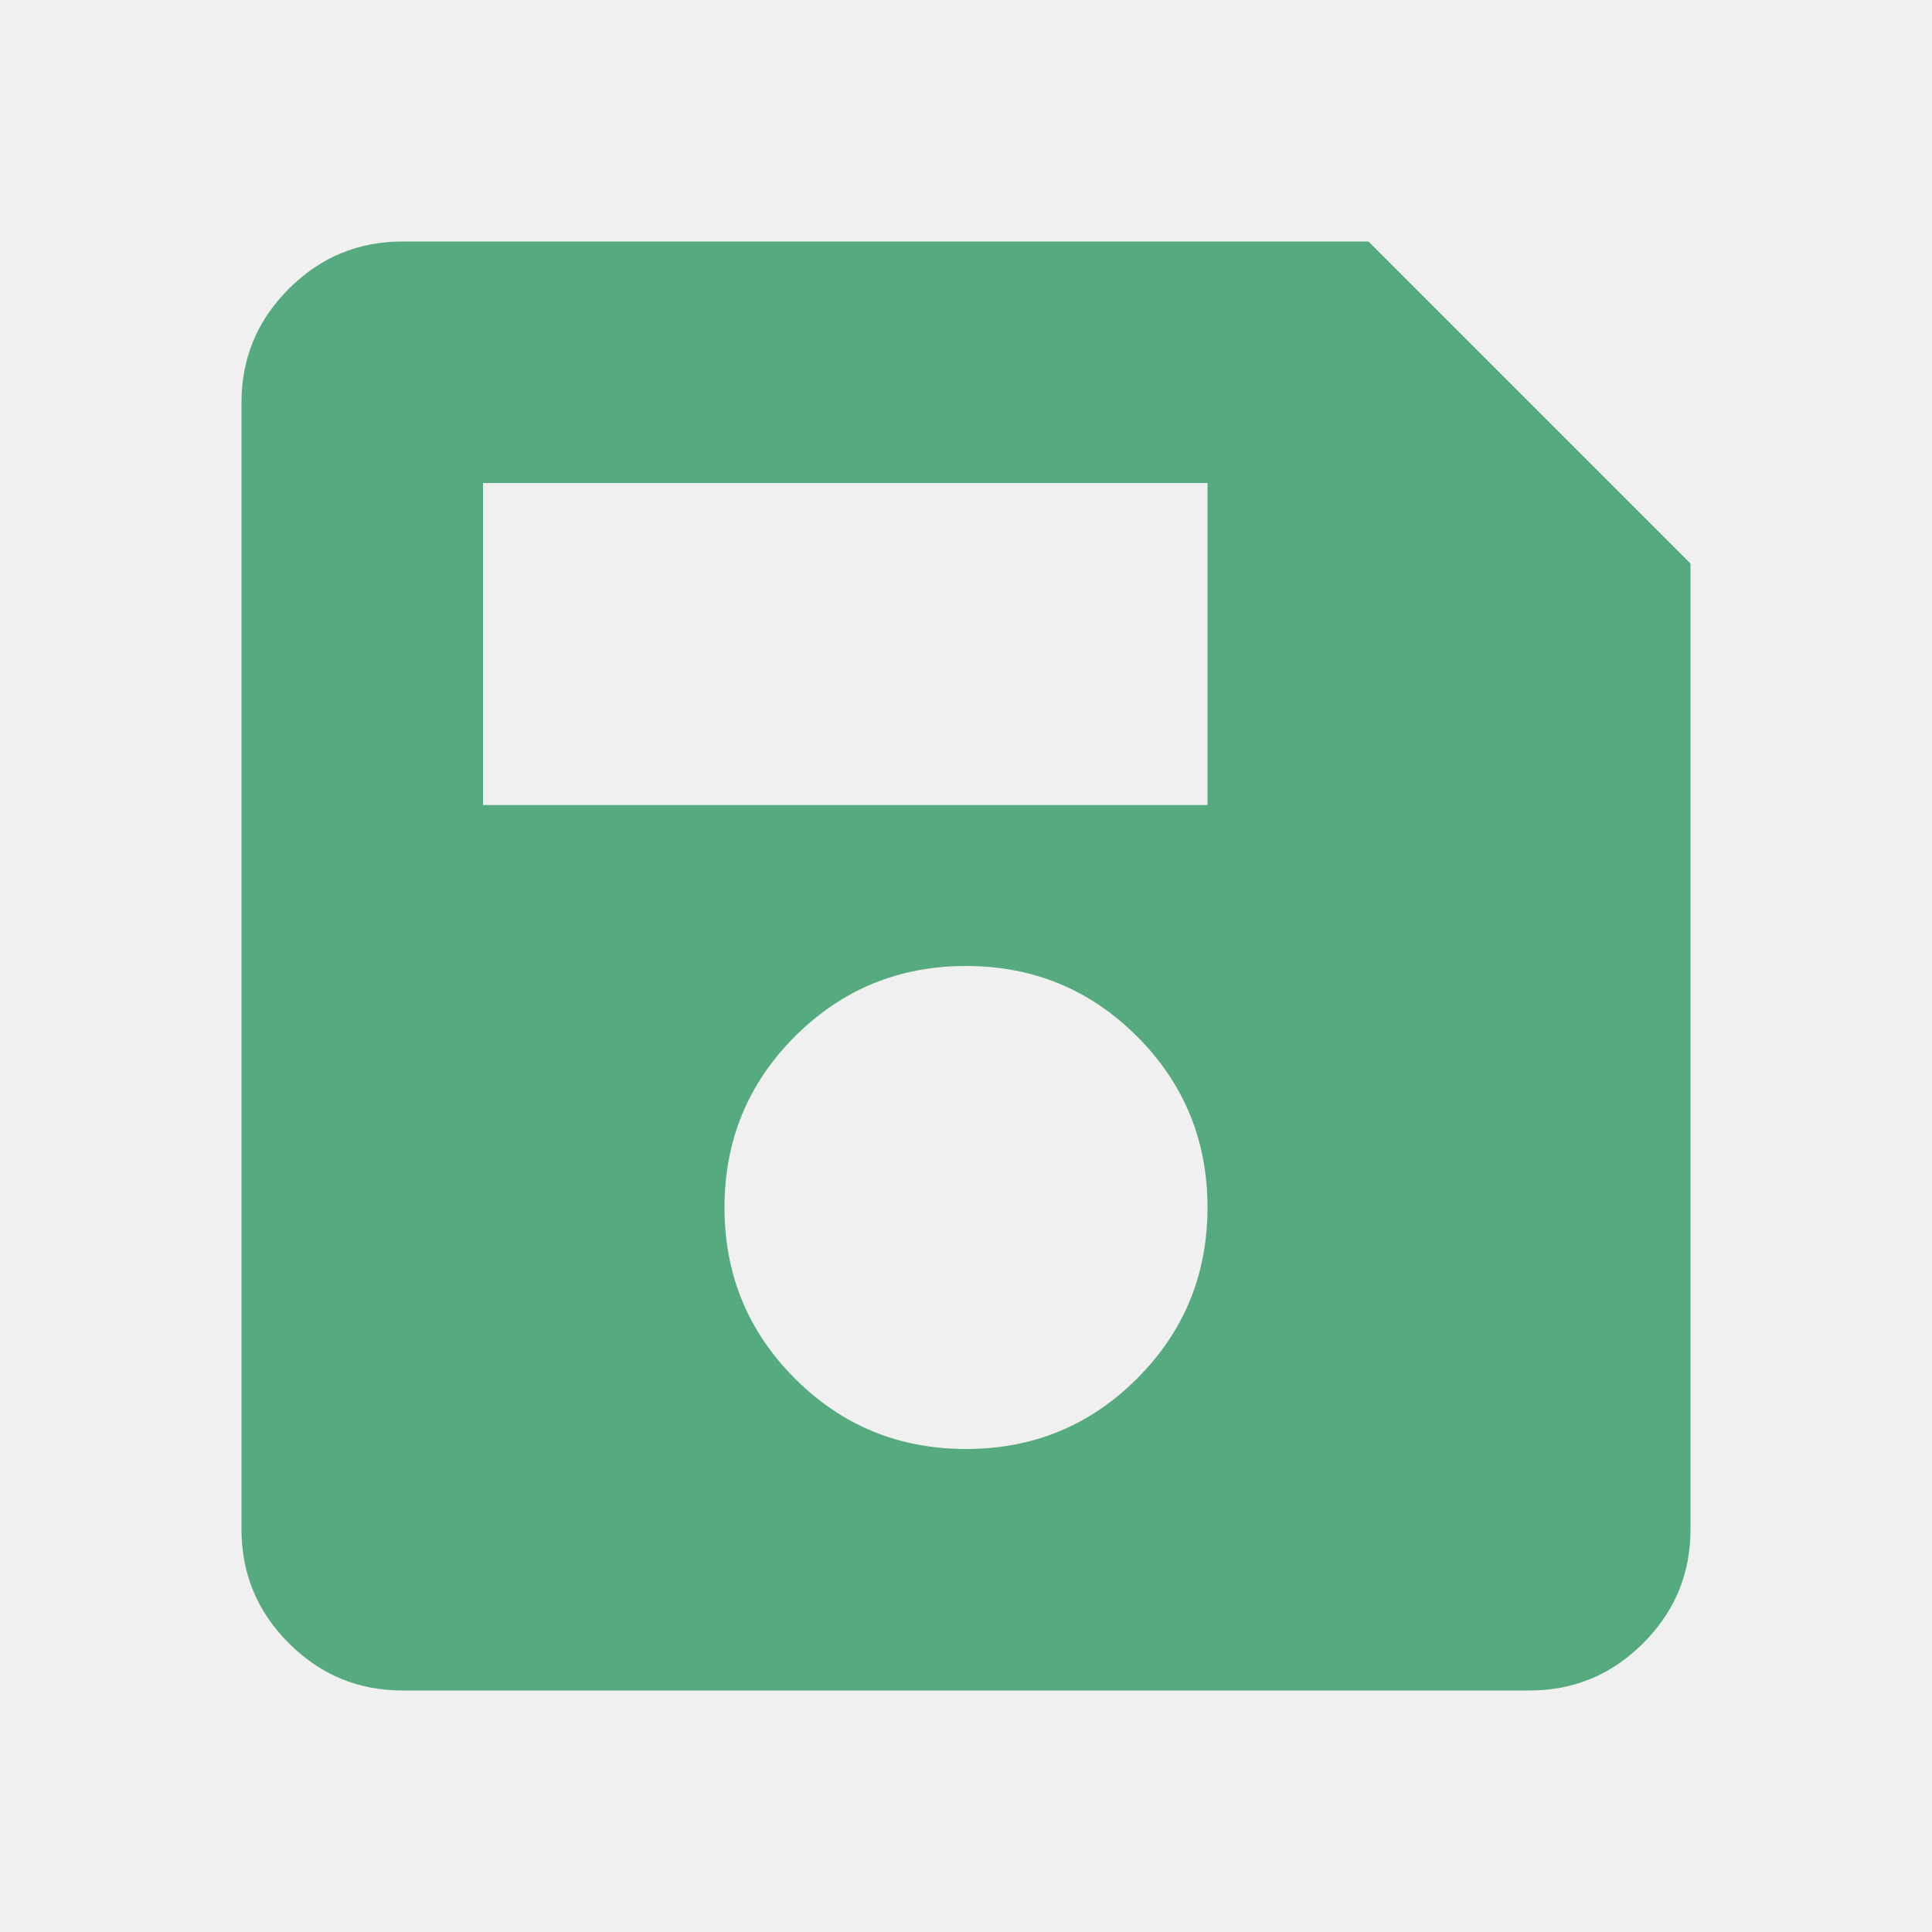
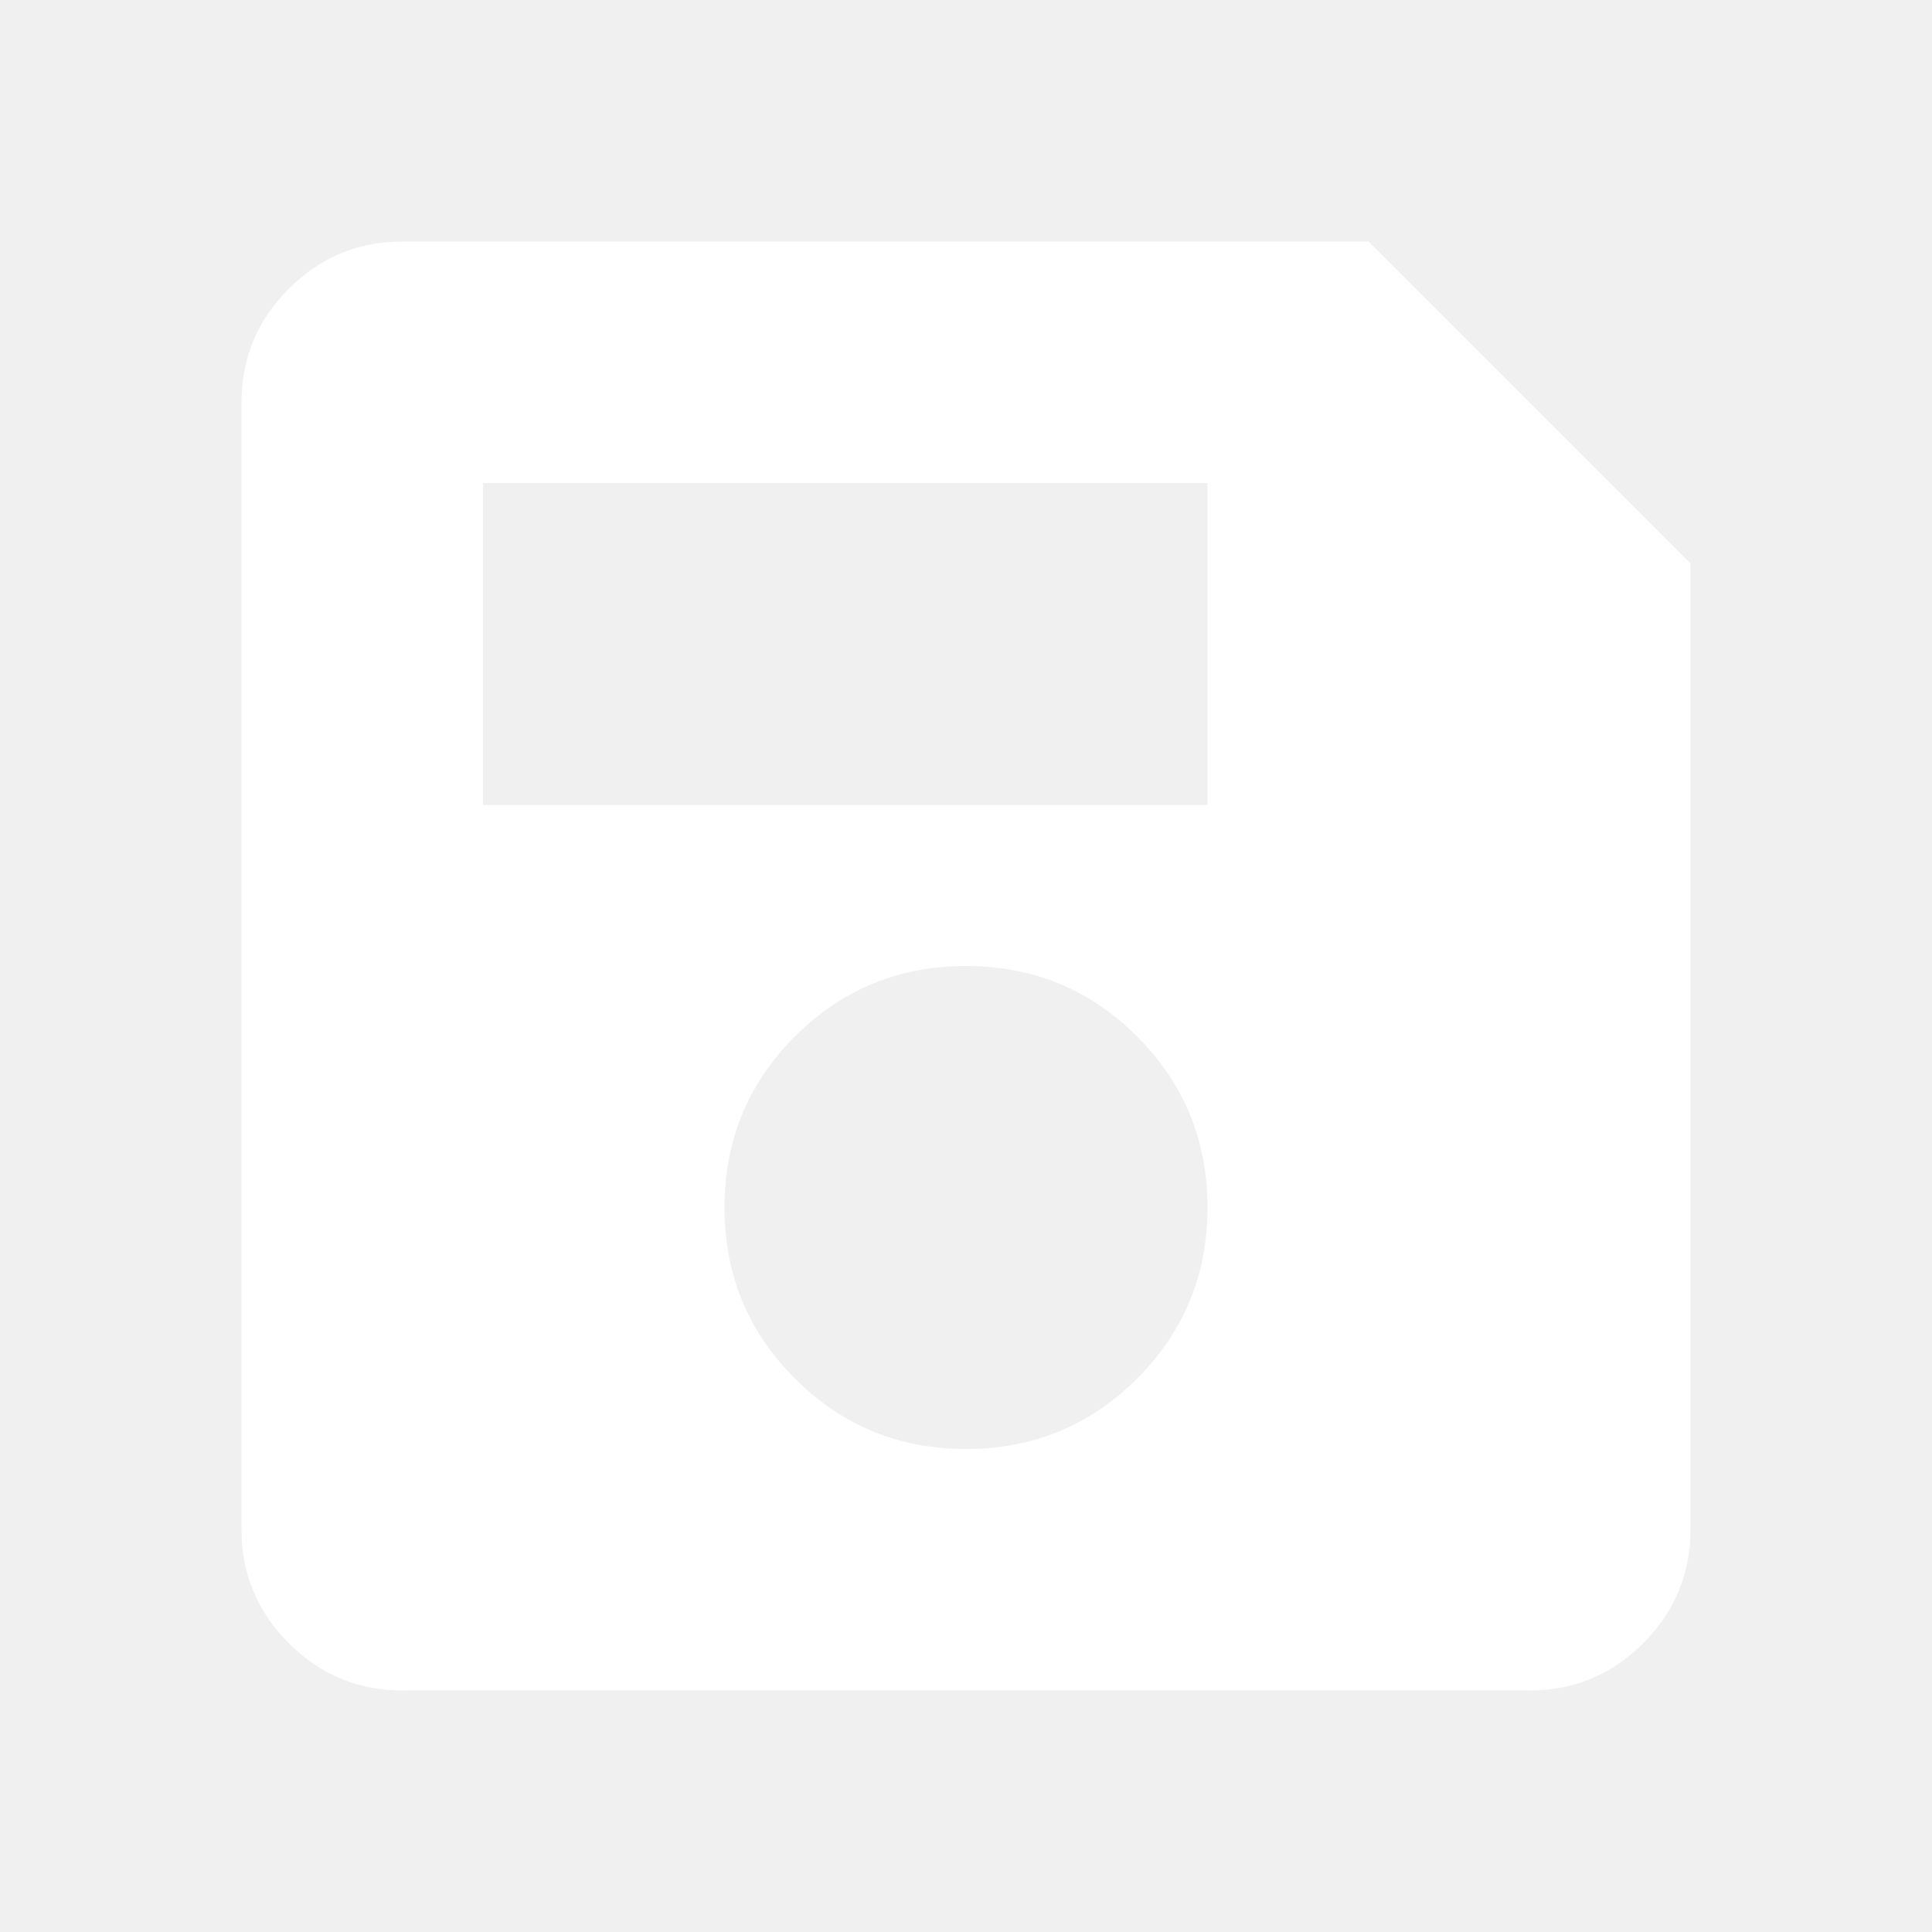
<svg xmlns="http://www.w3.org/2000/svg" height="24" viewBox="0 -960 960 960" width="24">
-   <path fill="#55aa7f" d="M840-680v480q0 33-23.5 56.5T760-120H200q-33 0-56.5-23.5T120-200v-560q0-33 23.5-56.5T200-840h480l160 160ZM480-240q50 0 85-35t35-85q0-50-35-85t-85-35q-50 0-85 35t-35 85q0 50 35 85t85 35ZM240-560h360v-160H240v160Z" />
+   <path fill="#FFFFFF" d="M840-680v480q0 33-23.5 56.5T760-120H200q-33 0-56.5-23.5T120-200v-560q0-33 23.5-56.5T200-840h480l160 160ZM480-240q50 0 85-35t35-85q0-50-35-85t-85-35q-50 0-85 35t-35 85q0 50 35 85t85 35ZM240-560h360v-160H240v160Z" />
</svg>
